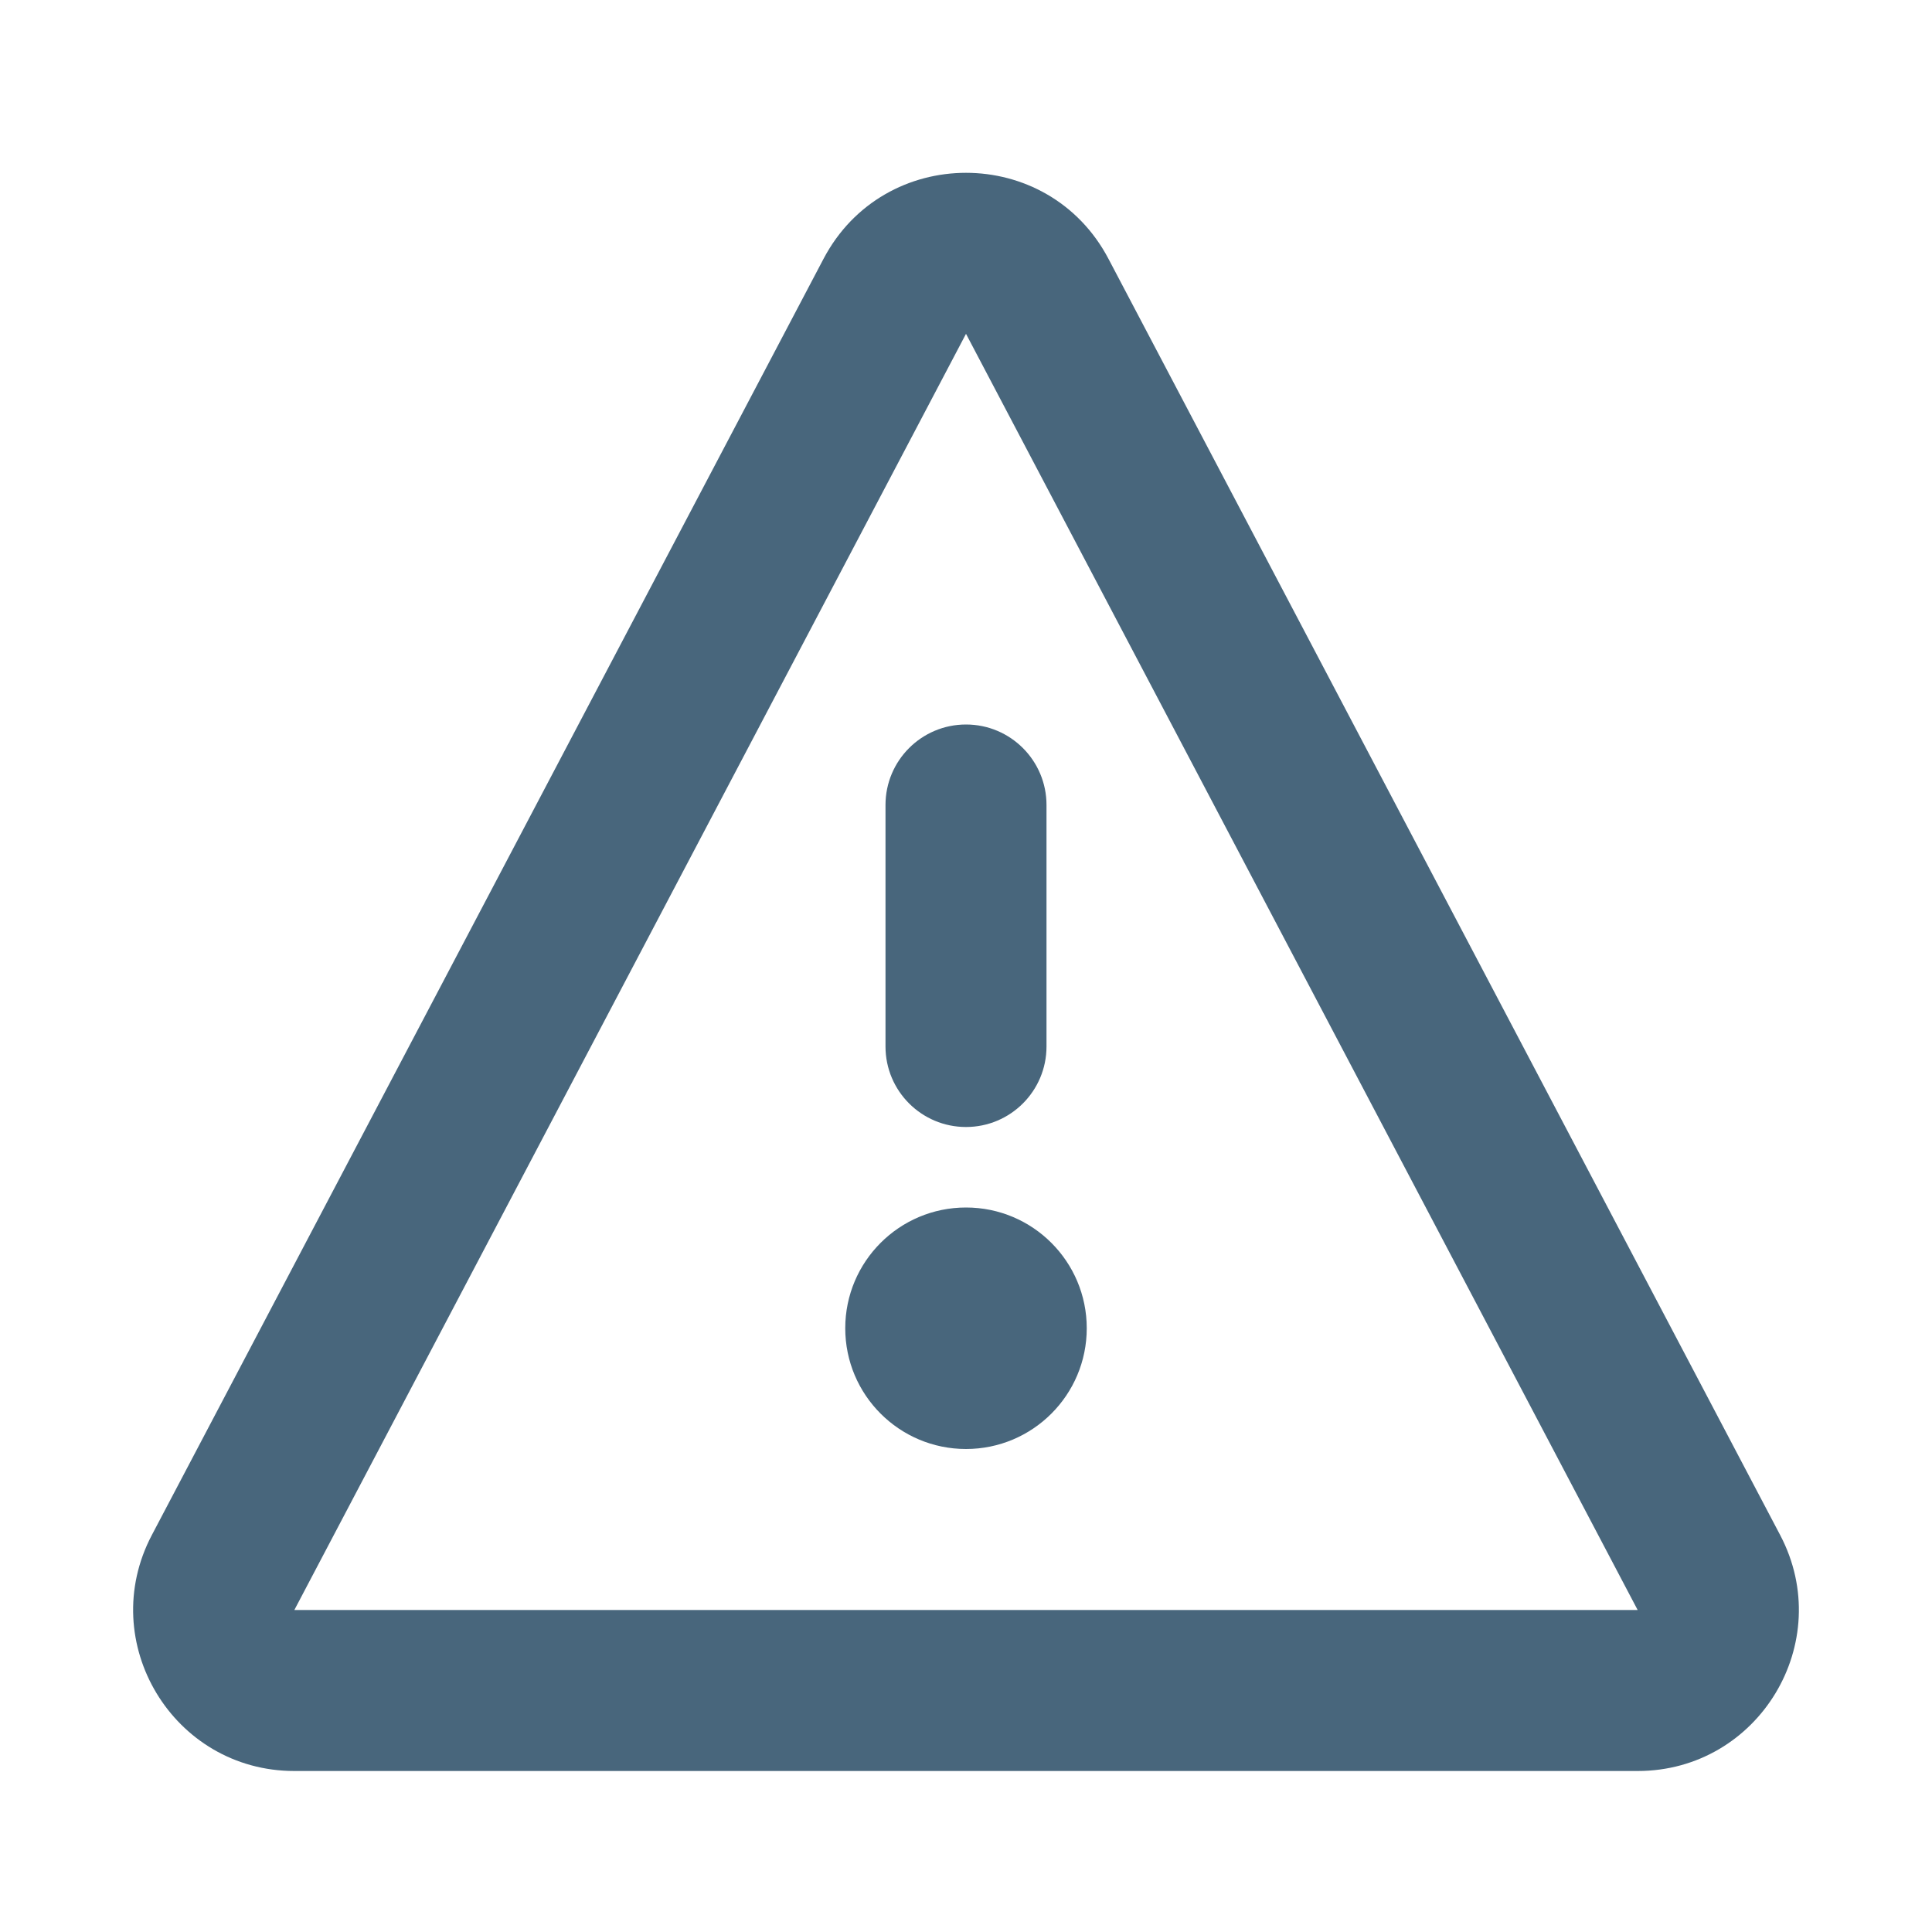
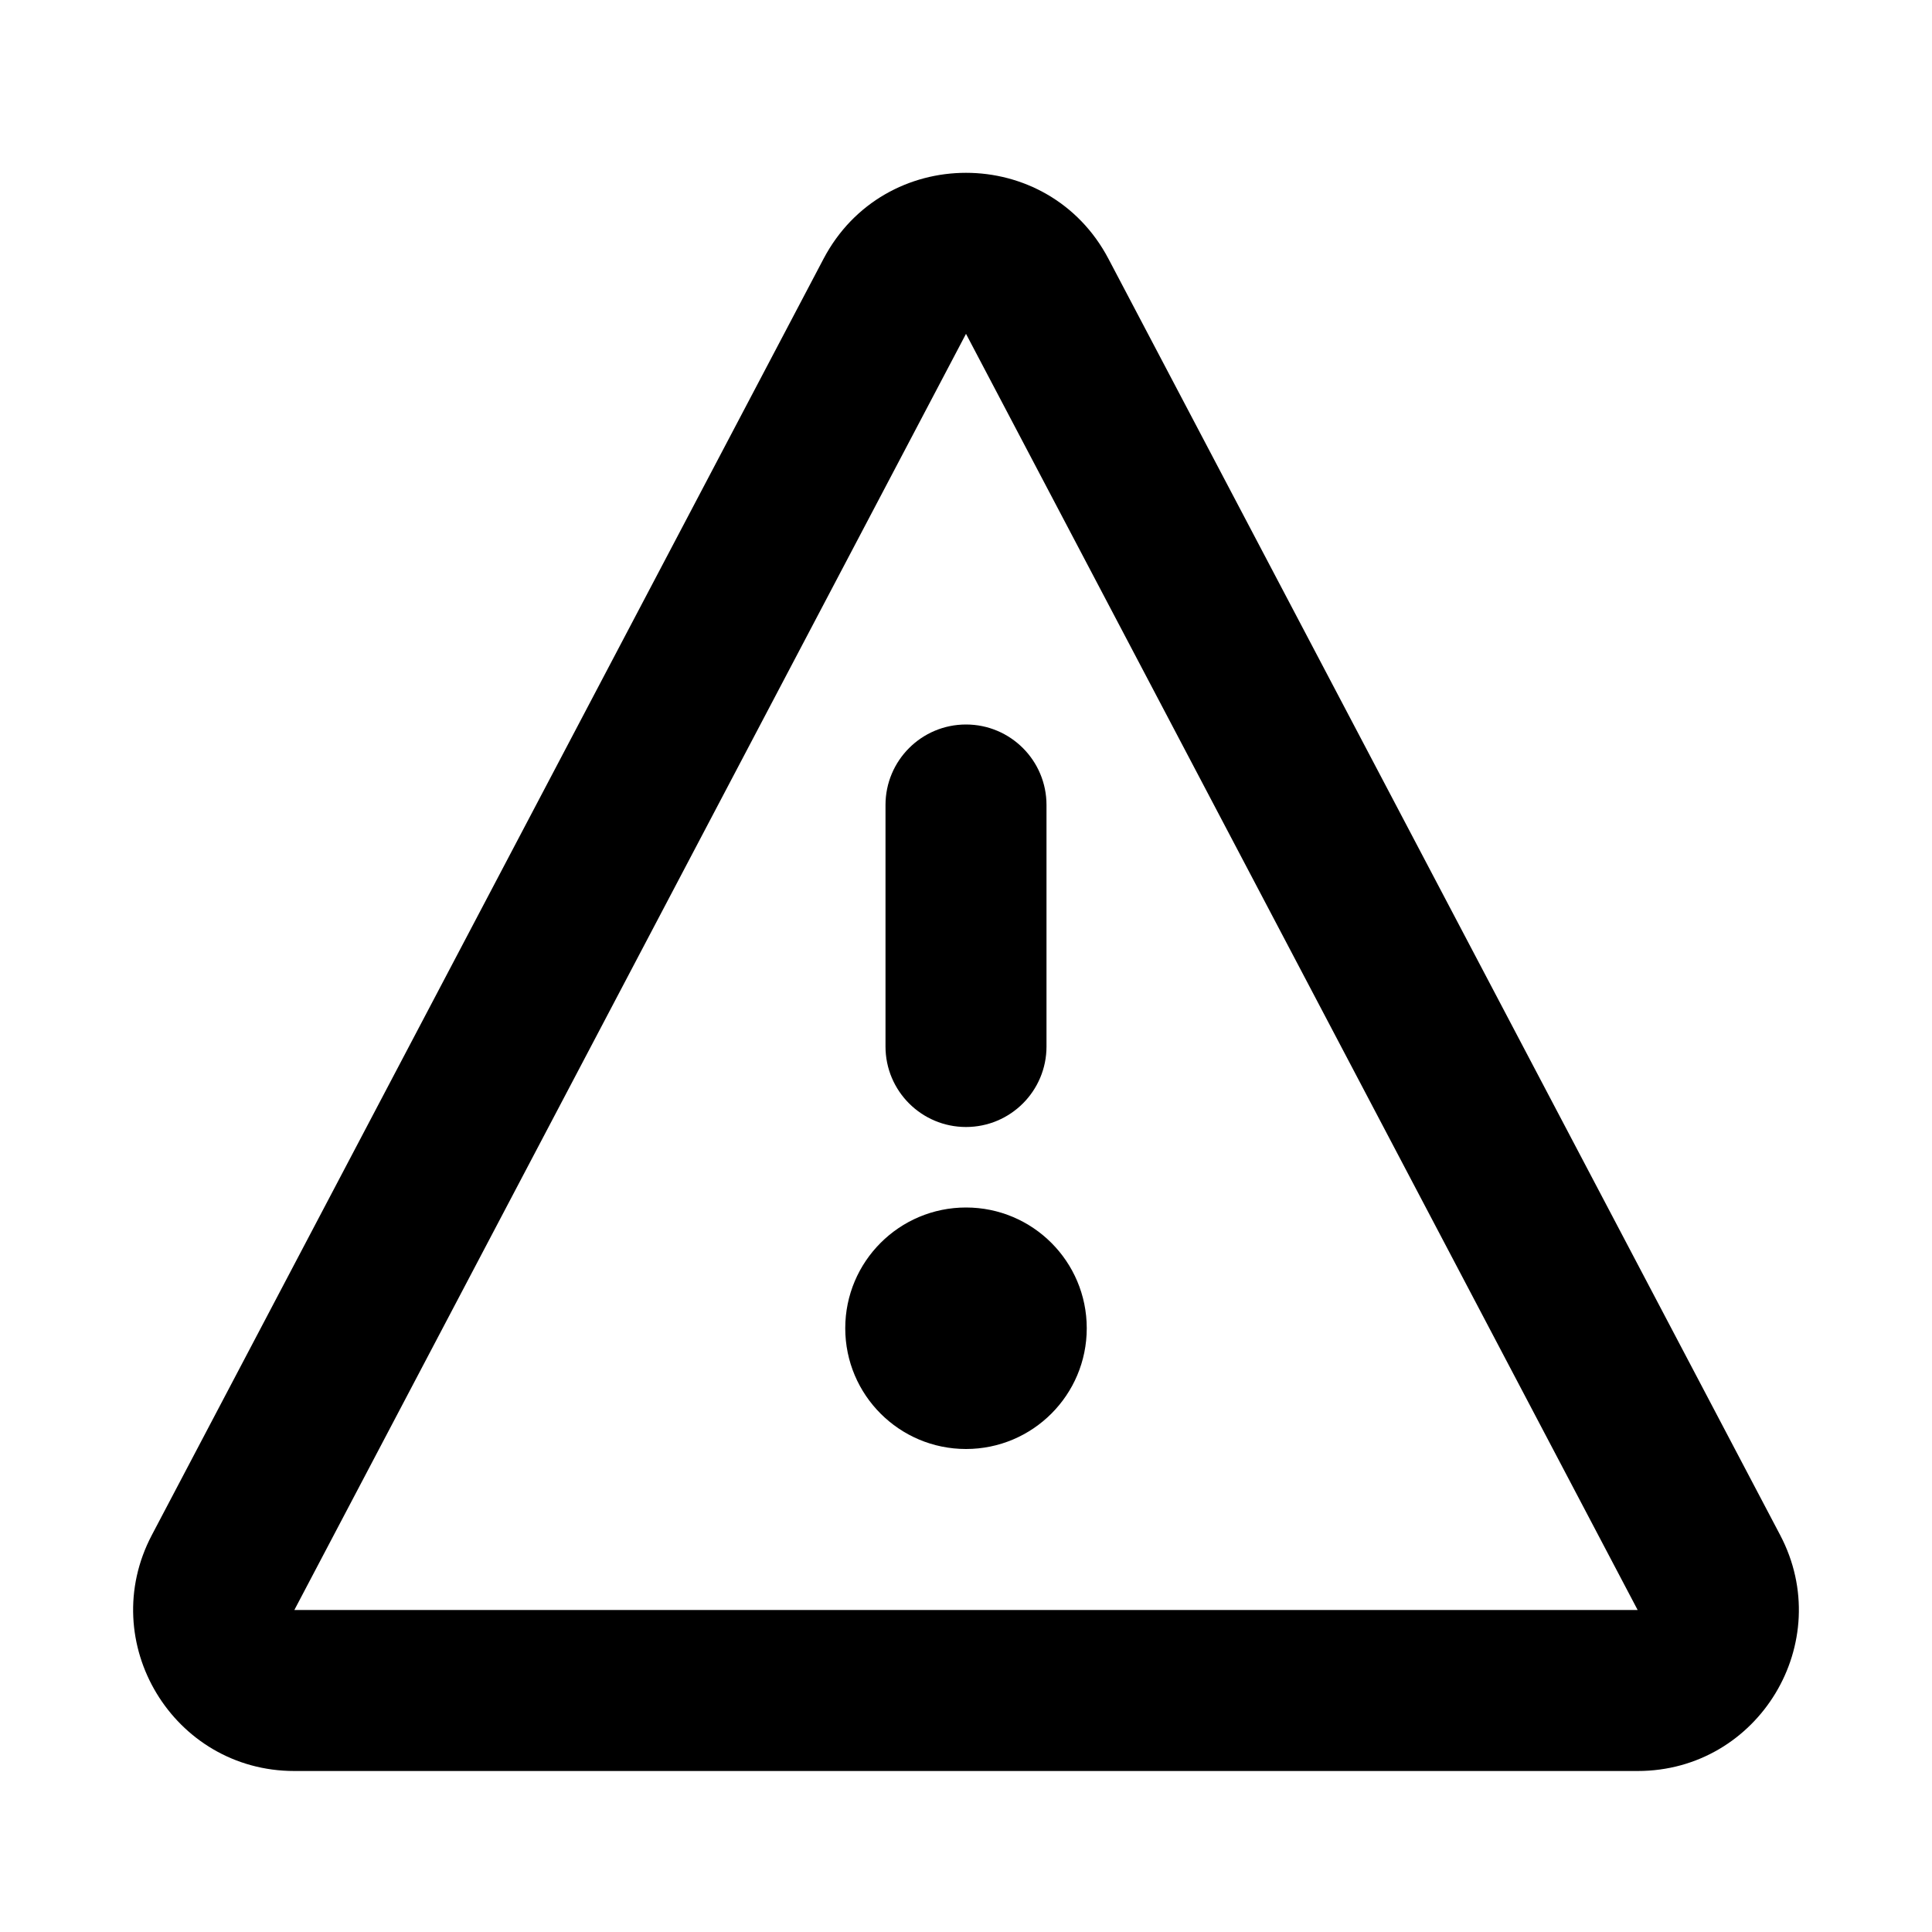
<svg xmlns="http://www.w3.org/2000/svg" width="48" height="48" viewBox="0 0 48 48" fill="none">
-   <path d="M24 28a2 2 0 0 1-2-2v-6a2 2 0 0 1 4 0v6a2 2 0 0 1-2 2zM21 33a3 3 0 1 1 6 0 3 3 0 0 1-6 0z" fill="#48667C" />
-   <path d="M20.46 6.431c1.5-2.85 5.58-2.85 7.08 0l16.687 31.706c1.402 2.664-.53 5.863-3.54 5.863H7.313c-3.01 0-4.942-3.2-3.54-5.863L20.46 6.431zM40.687 40 24 8.294 7.313 40h33.374z" fill="#48667C" />
+   <path d="M24 28a2 2 0 0 1-2-2v-6a2 2 0 0 1 4 0v6a2 2 0 0 1-2 2zM21 33a3 3 0 1 1 6 0 3 3 0 0 1-6 0z" fill="currentColor" />
+   <path d="M20.46 6.431c1.5-2.85 5.58-2.85 7.08 0l16.687 31.706c1.402 2.664-.53 5.863-3.54 5.863H7.313c-3.01 0-4.942-3.2-3.54-5.863L20.46 6.431zM40.687 40 24 8.294 7.313 40h33.374z" fill="currentColor" />
</svg>
